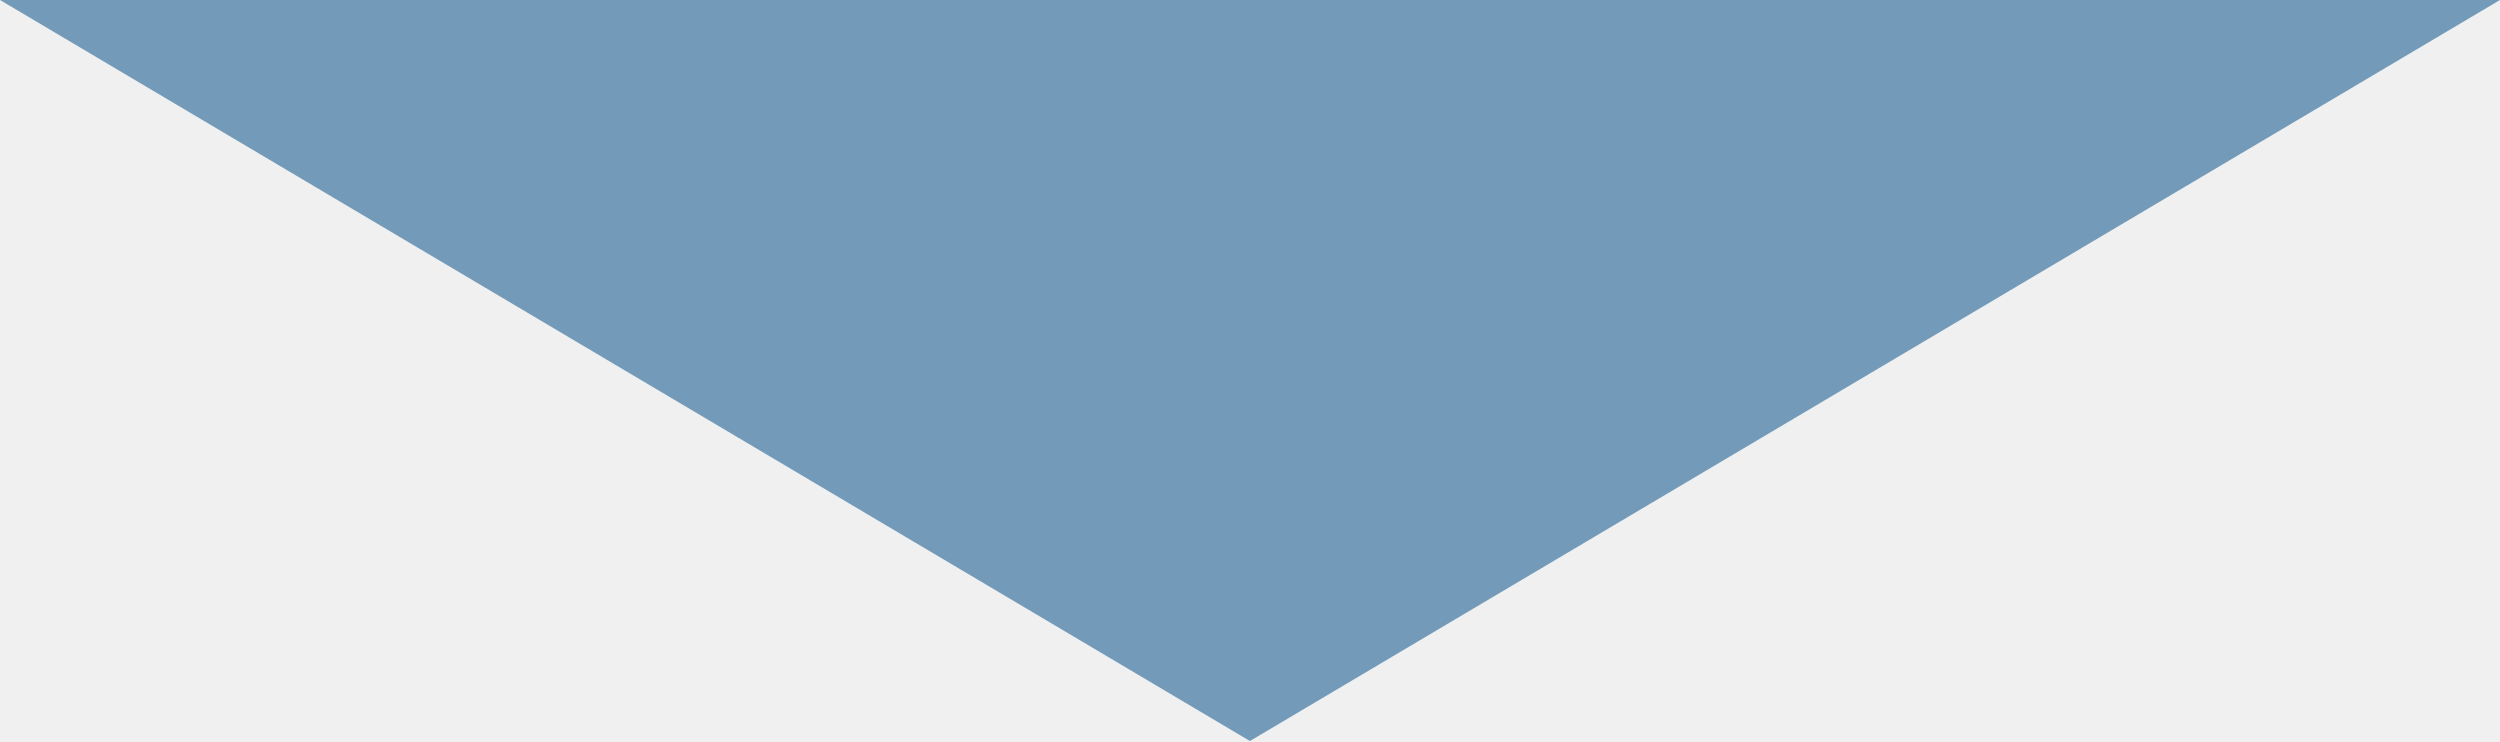
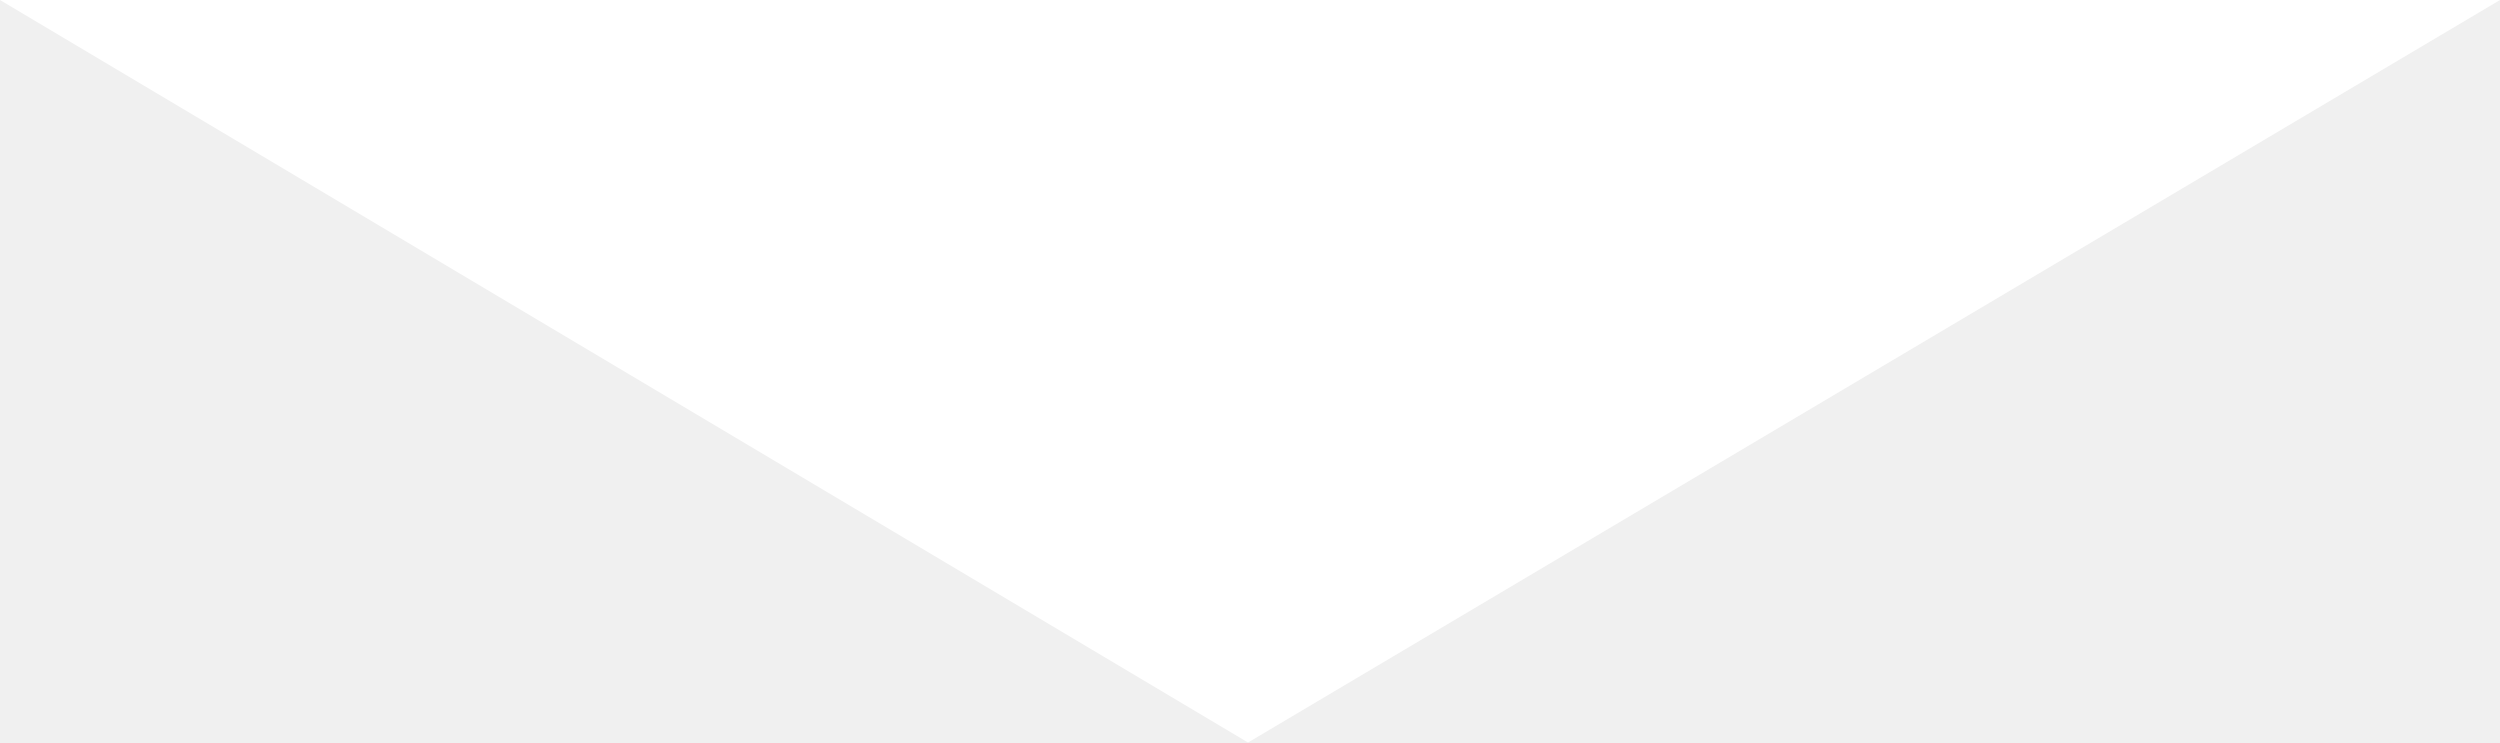
- <svg xmlns="http://www.w3.org/2000/svg" version="1.1" id="Layer_1" x="0px" y="0px" width="63.257px" height="18.75px" viewBox="112.362 31.875 63.257 18.75" enable-background="new 112.362 31.875 63.257 18.75" xml:space="preserve">
-   <polygon fill="#739BB9" points="112.362,31.875 143.988,50.625 175.619,31.875 " />
+ <svg xmlns="http://www.w3.org/2000/svg" version="1.1" id="Layer_1" x="0px" y="0px" viewBox="0 0 63.3 18.8" style="enable-background:new 0 0 63.3 18.8;" xml:space="preserve">
+   <style type="text/css">
+ 	.st0{fill:#FFFFFF;}
+ </style>
+   <polygon class="st0" points="0,0 31.6,18.8 63.3,0 " />
</svg>
